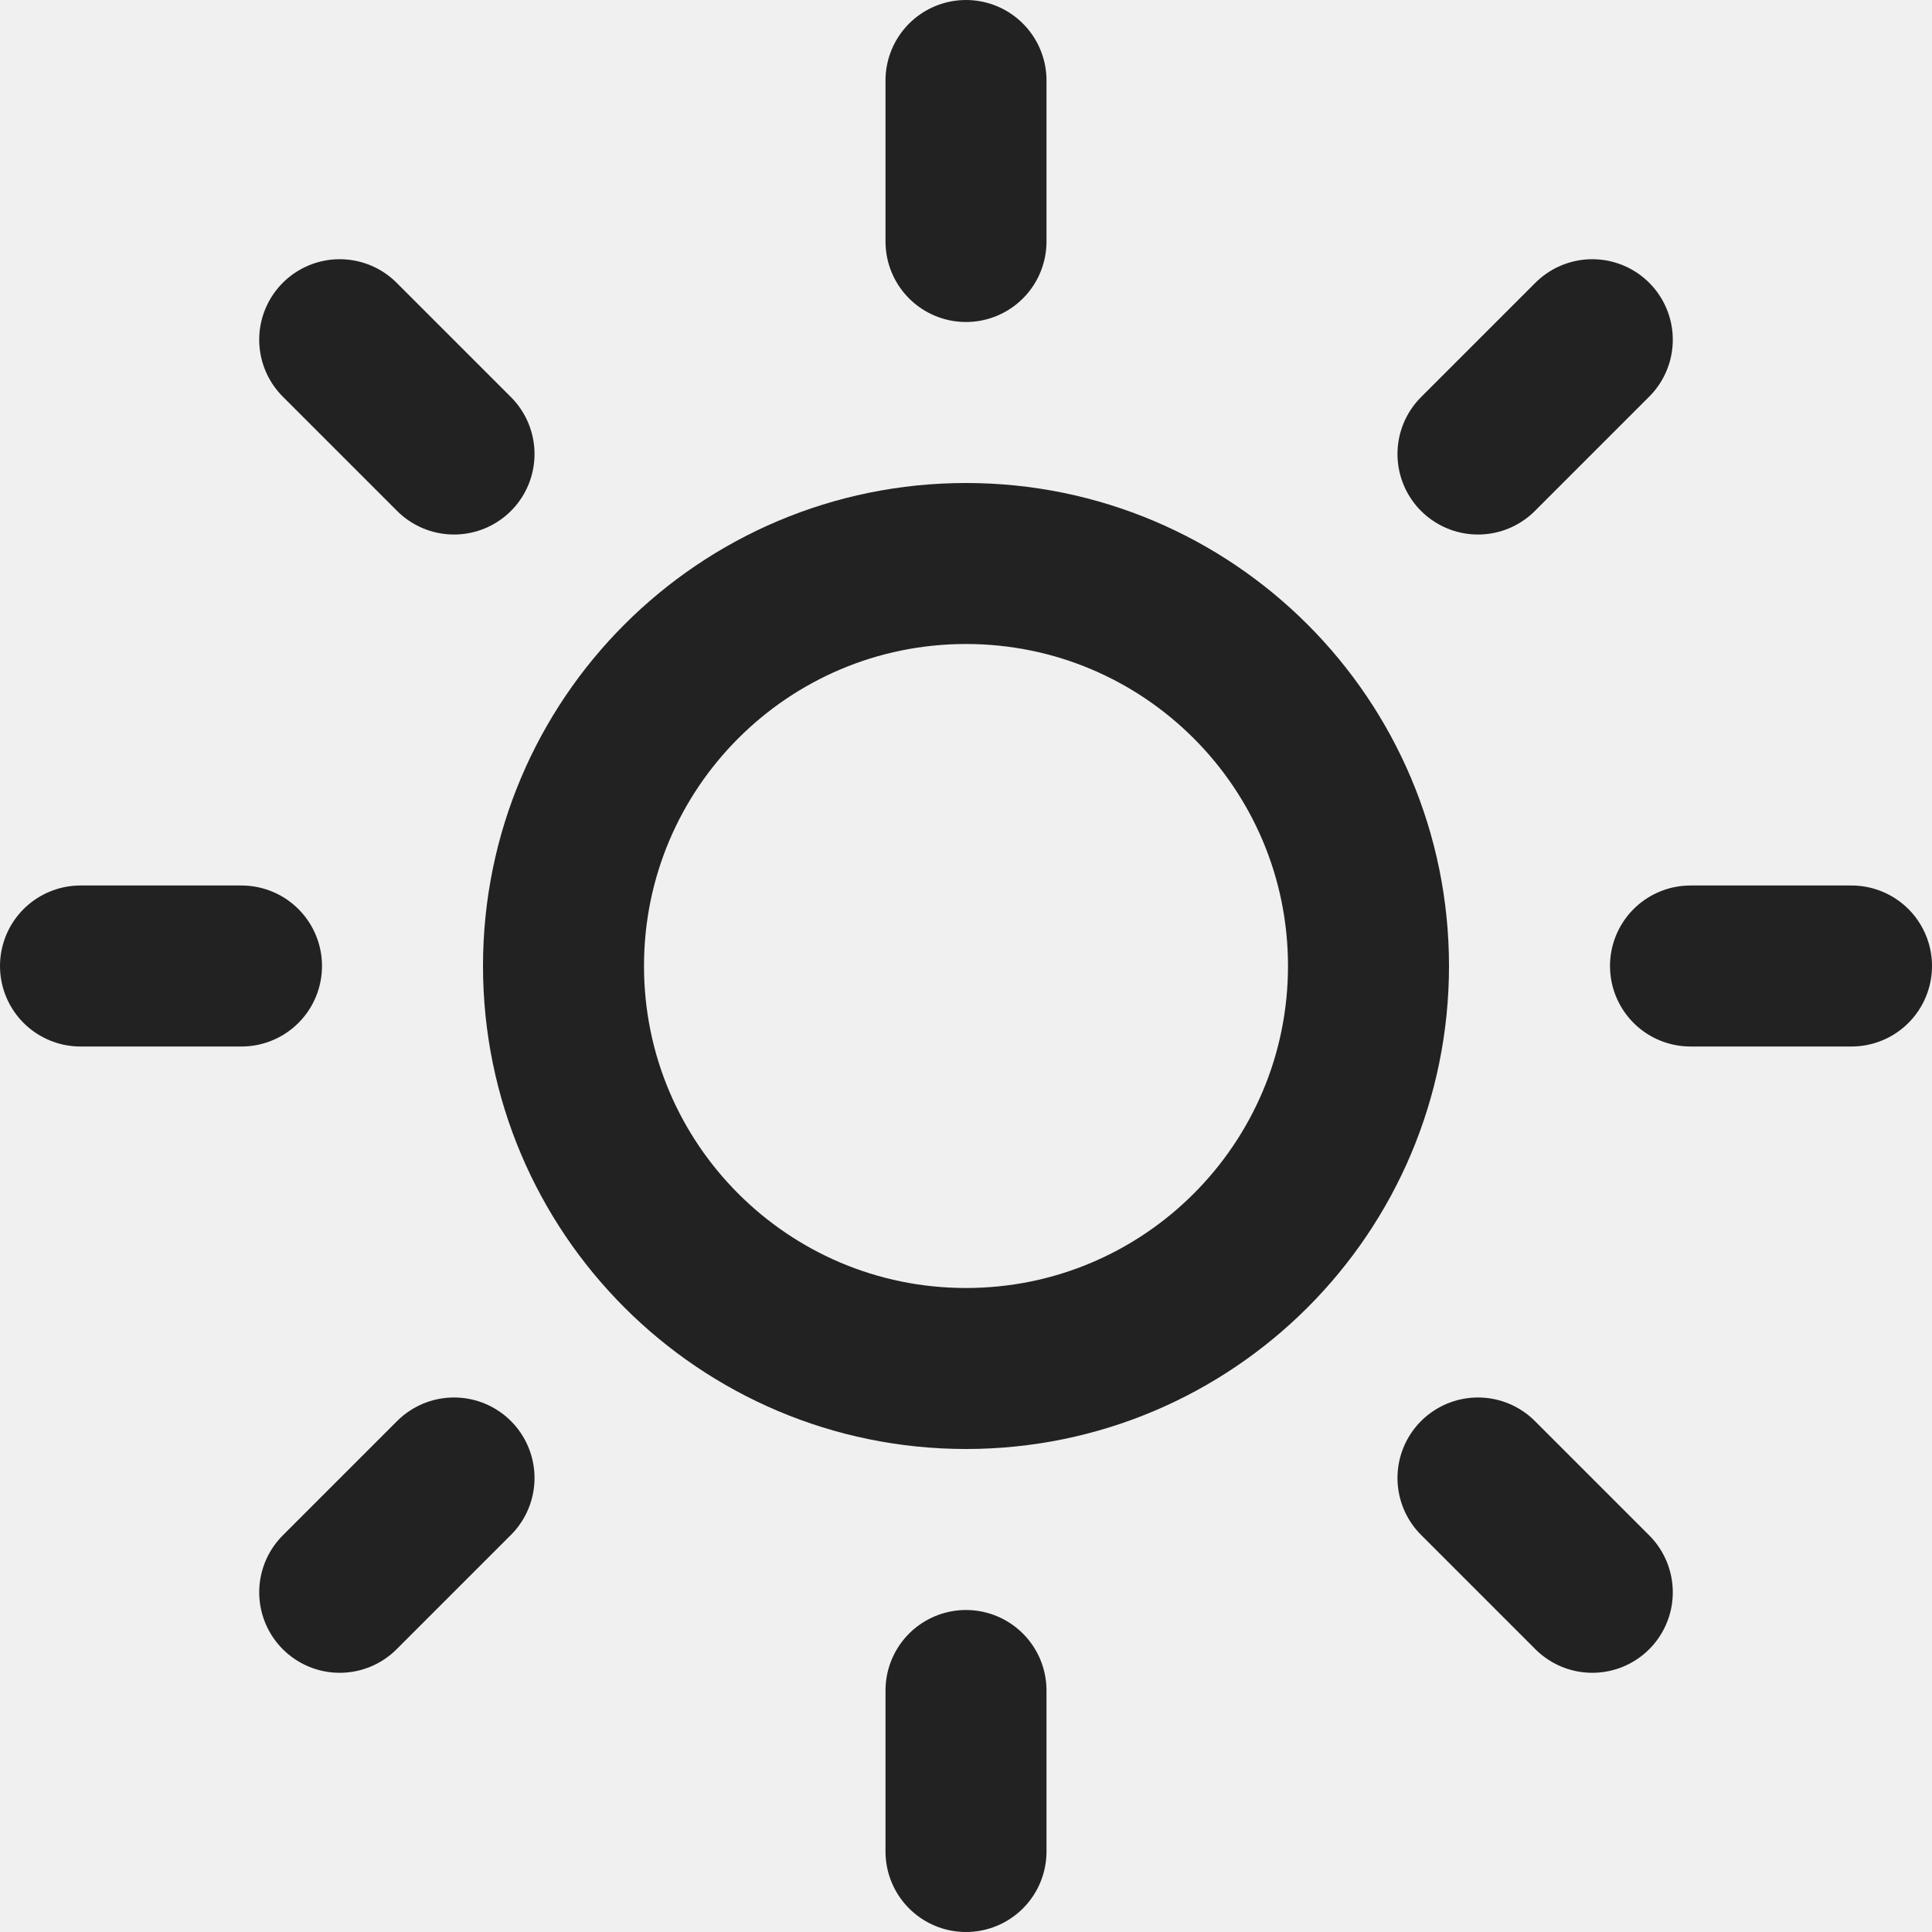
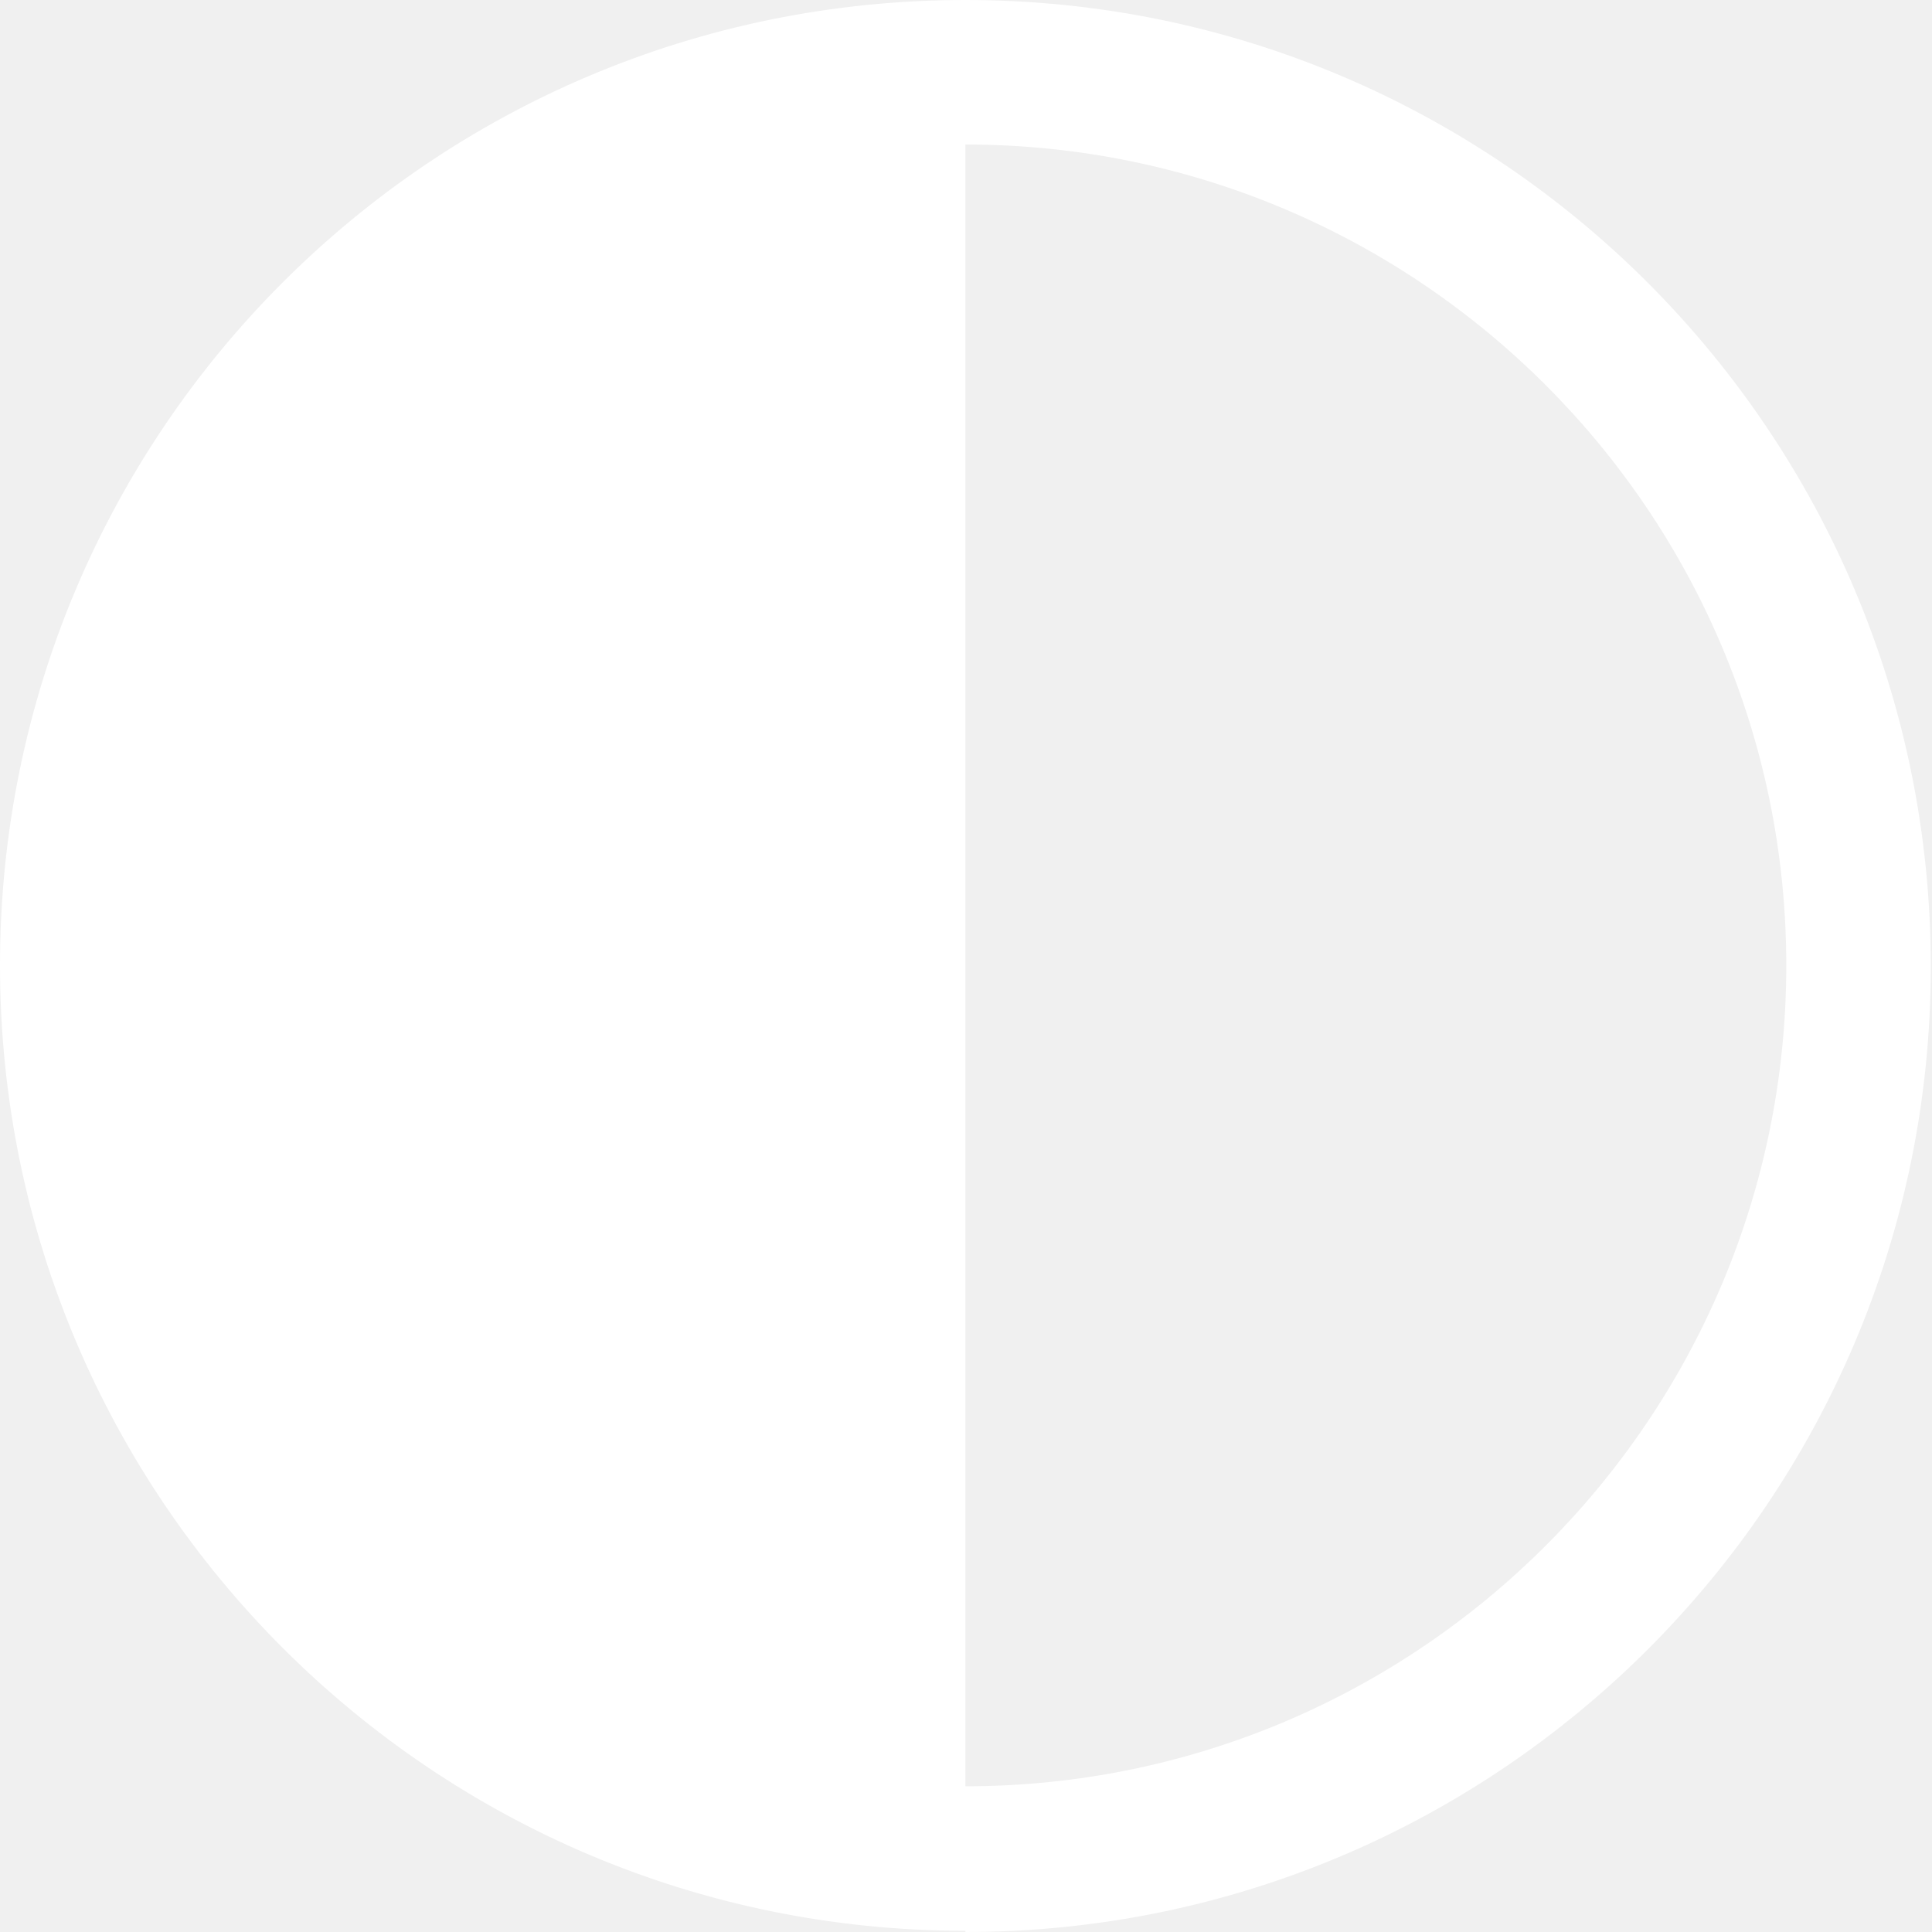
- <svg xmlns="http://www.w3.org/2000/svg" width="12" height="12" viewBox="0 0 24 24" fill="none" stroke="#222" stroke-width="2" stroke-linecap="round" stroke-linejoin="round">
-   <circle cx="12" cy="12" r="5" />
-   <path d="M12 1v2m0 18v2M4.22 4.22l1.42 1.42m12.72 12.72l1.42 1.42M1 12h2m18 0h2M4.22 19.78l1.42-1.42M18.36 5.64l1.42-1.42" />
+ <svg xmlns="http://www.w3.org/2000/svg" width="12" height="12" viewBox="0 0 15.91 15.91">
+   <path fill="#fff" d="M7.95 15.91c4.39 0 7.95-3.56 7.95-7.95S12.35 0 7.95 0 0 3.56 0 7.95s3.56 7.95 7.95 7.95zm0-1.19V1.19c3.73 0 6.76 3.03 6.76 6.76s-3.03 6.76-6.76 6.76z" />
</svg>
